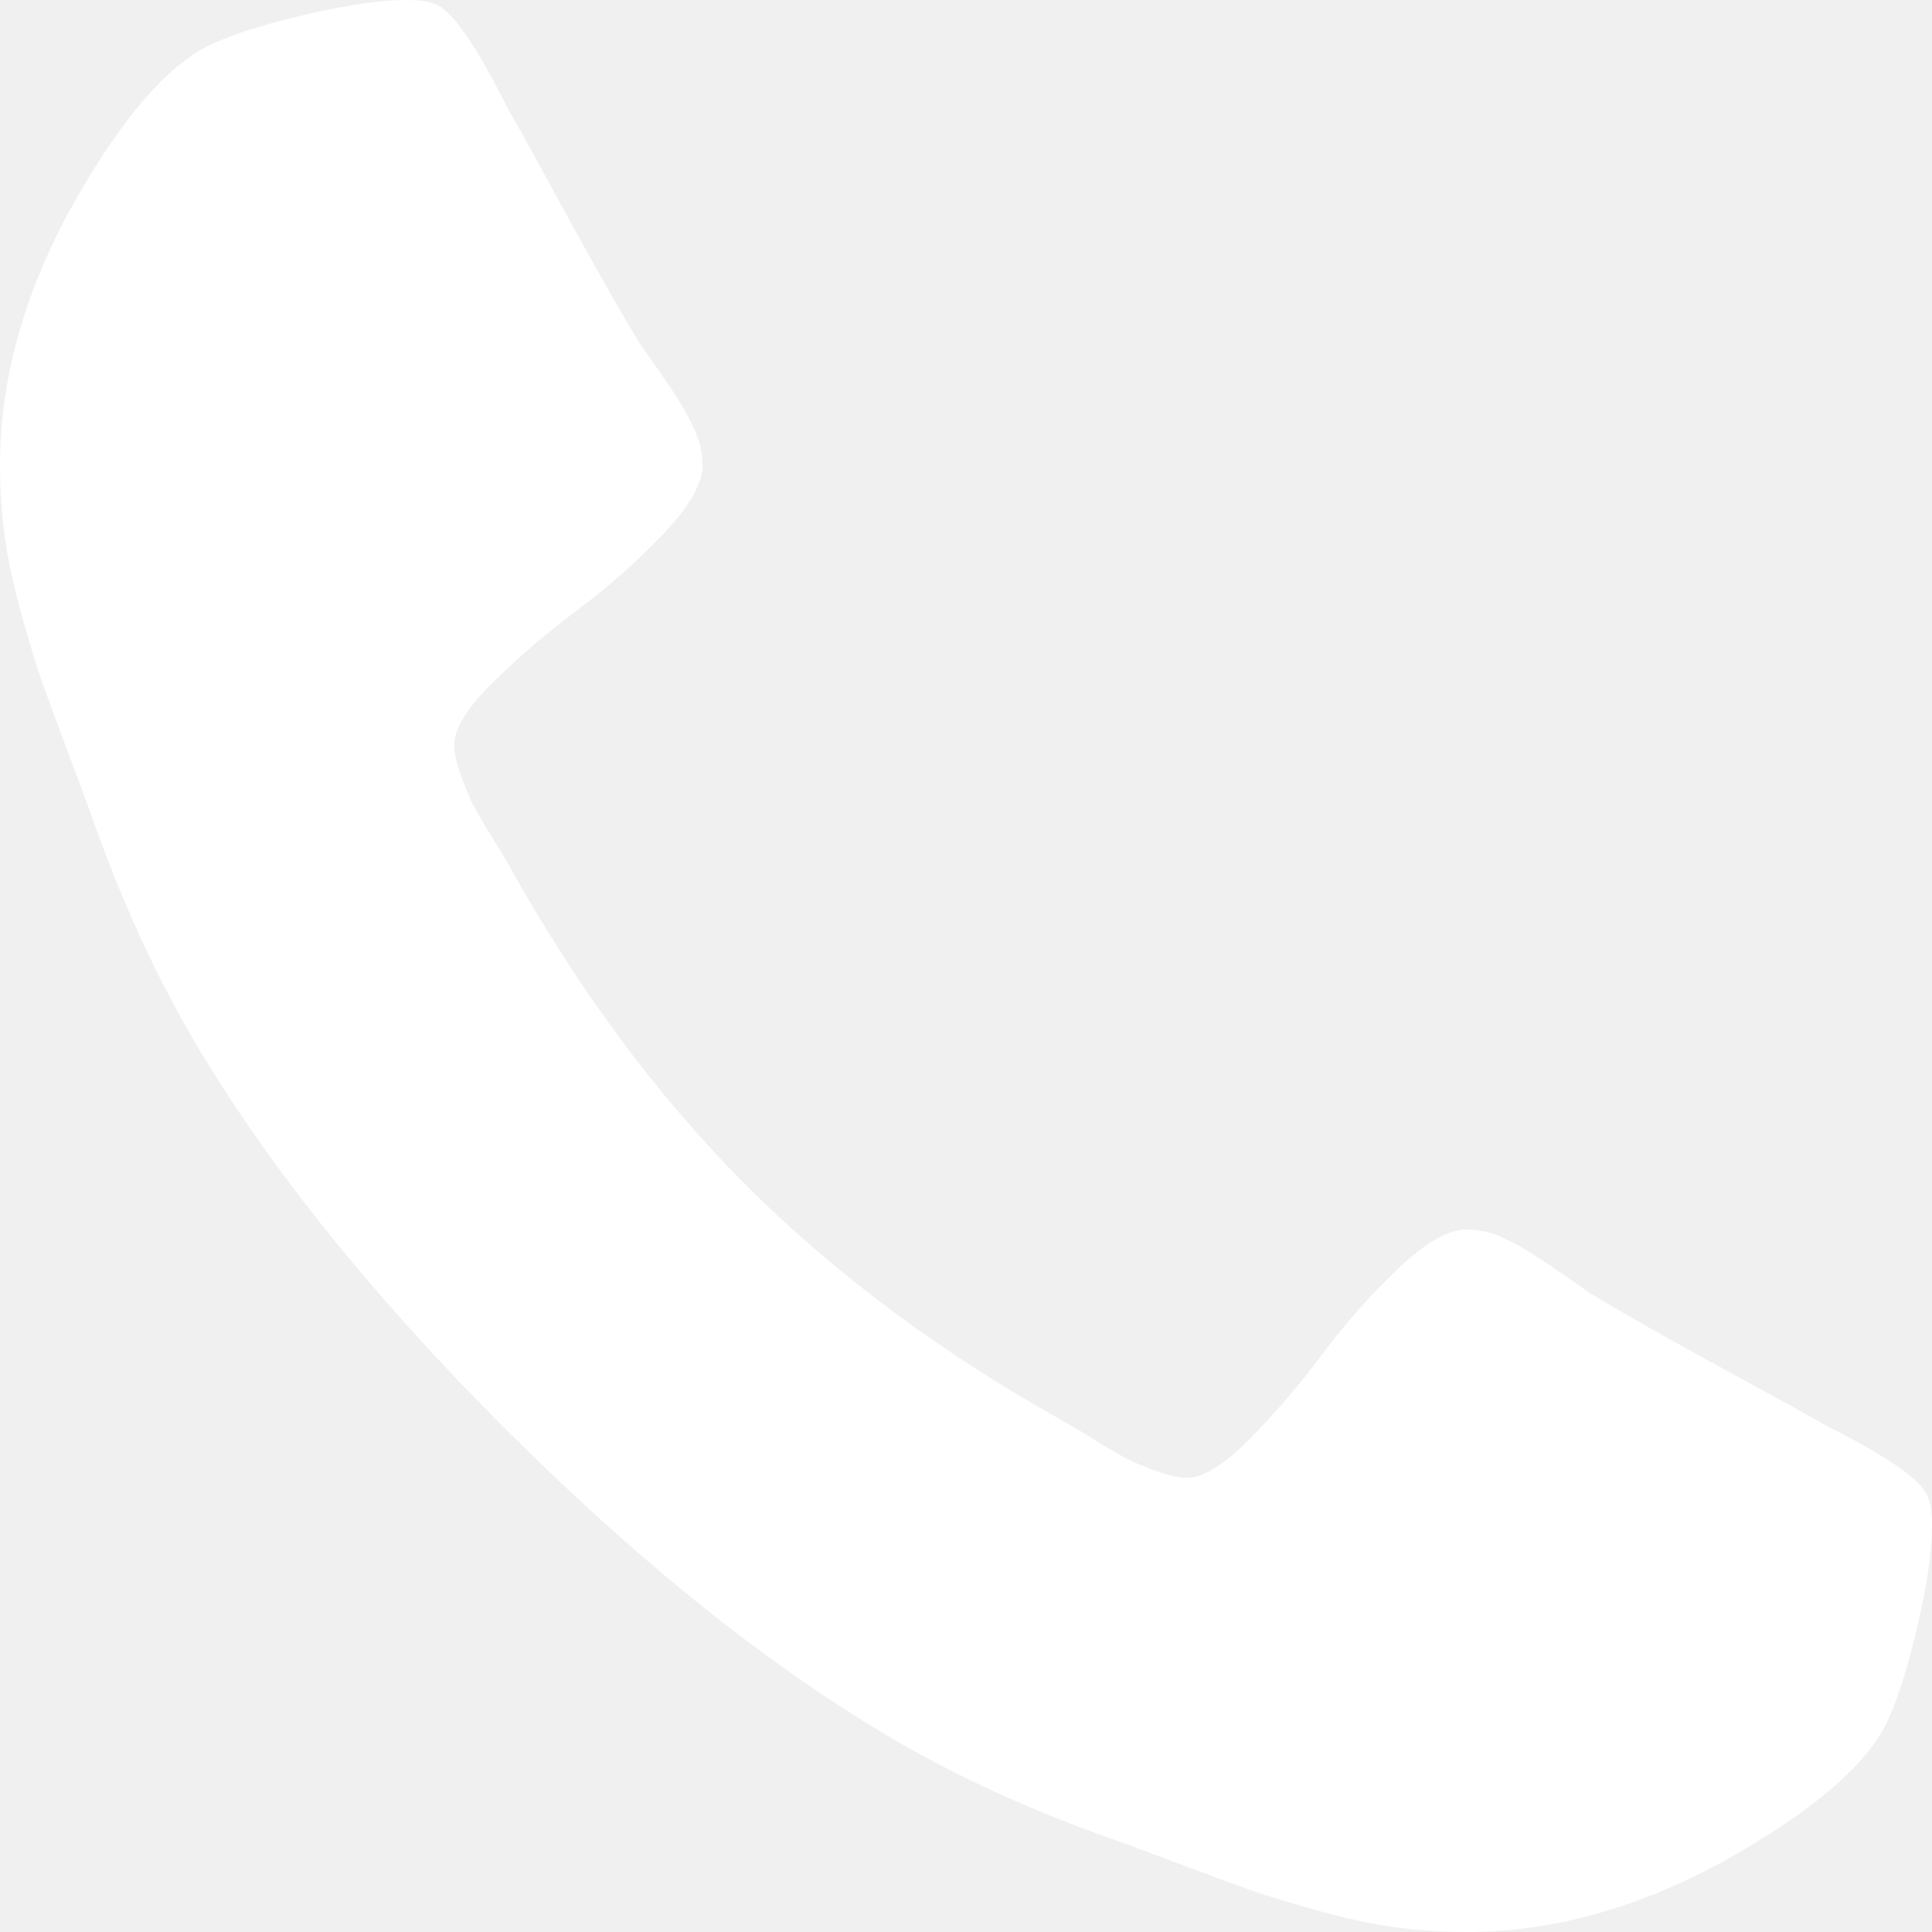
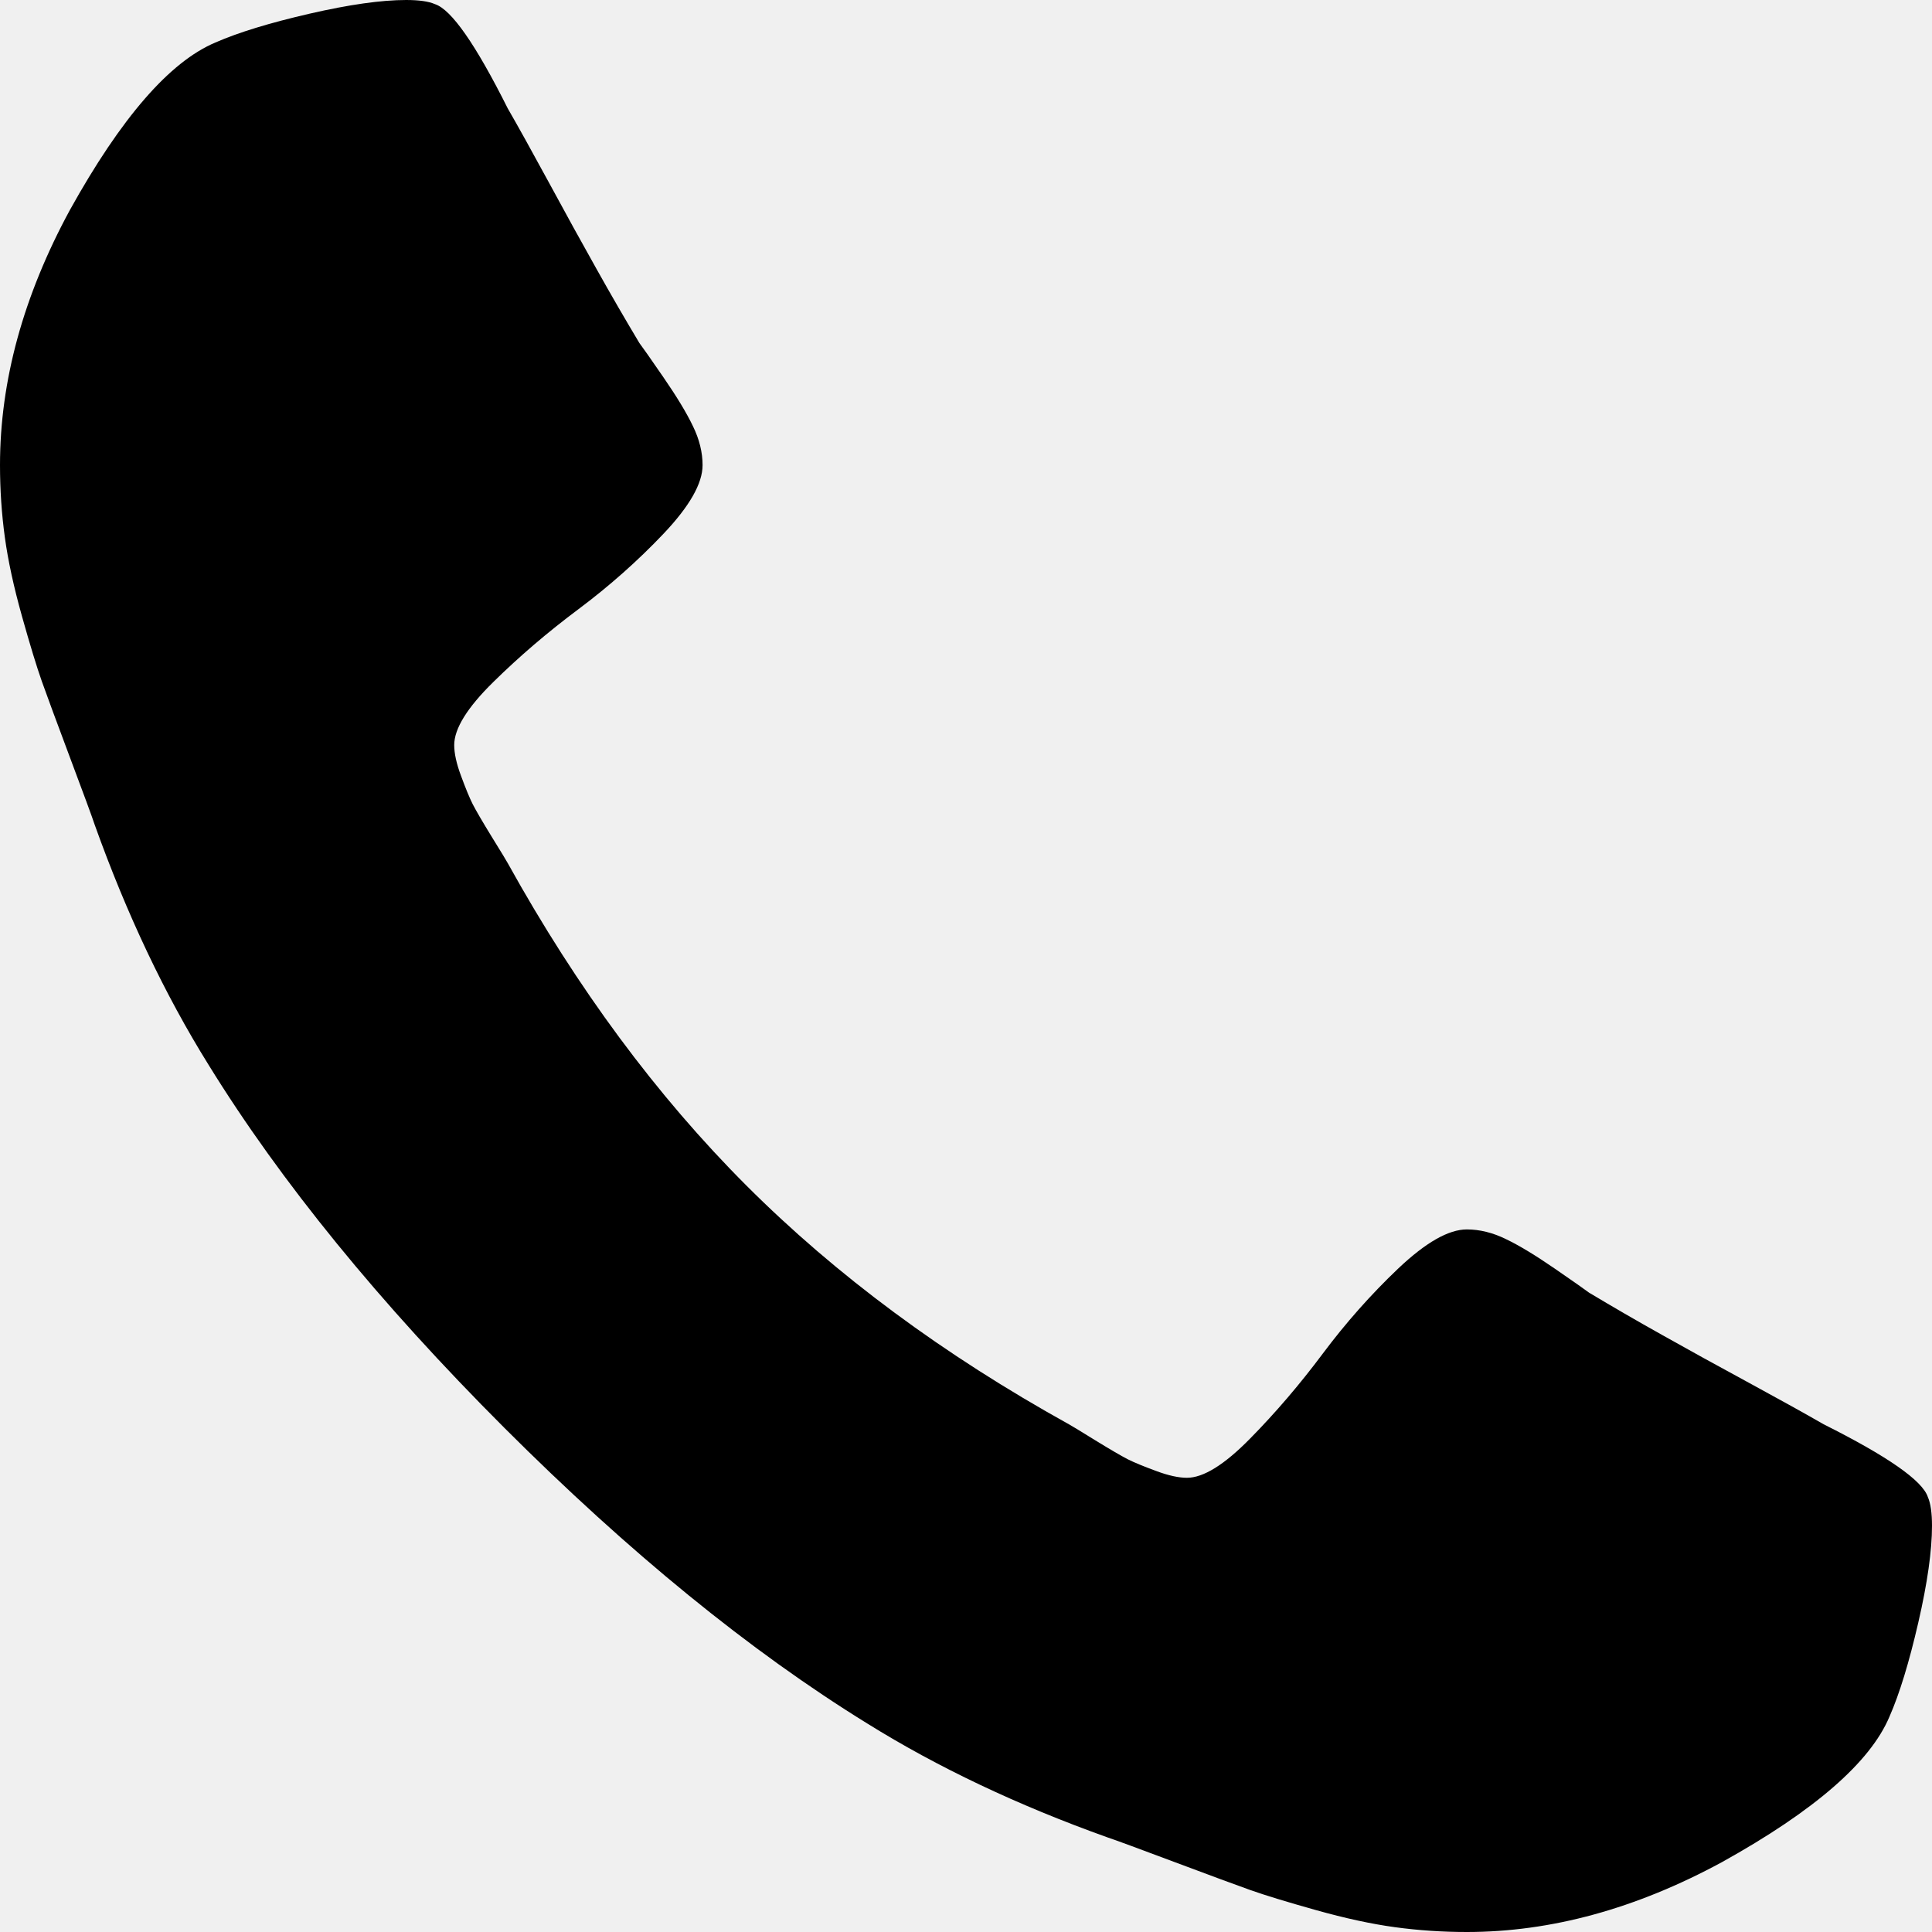
- <svg xmlns="http://www.w3.org/2000/svg" width="20px" height="20px" viewBox="0 0 20 20" version="1.1">
+ <svg xmlns="http://www.w3.org/2000/svg" viewBox="0 0 20 20" version="1.1">
  <defs />
-   <g id="Supply" stroke="none" stroke-width="1" fill="none" fill-rule="evenodd">
-     <g id="phone" fill-rule="nonzero" fill="#FFFFFF">
+   <g id="Supply" stroke="none" stroke-width="1" fill-rule="evenodd">
+     <g id="phone" fill-rule="nonzero">
      <path d="M20,4.205 C20,3.949 19.953,3.615 19.858,3.203 C19.763,2.791 19.664,2.467 19.56,2.23 C19.361,1.757 18.783,1.255 17.827,0.724 C16.937,0.241 16.056,0 15.185,0 C14.929,0 14.68,0.017 14.439,0.05 C14.197,0.083 13.925,0.142 13.622,0.227 C13.319,0.312 13.094,0.381 12.947,0.433 C12.801,0.485 12.538,0.582 12.159,0.724 C11.78,0.866 11.548,0.952 11.463,0.98 C10.535,1.312 9.706,1.705 8.977,2.159 C7.765,2.907 6.513,3.928 5.22,5.22 C3.928,6.513 2.907,7.765 2.159,8.977 C1.705,9.706 1.312,10.535 0.98,11.463 C0.952,11.548 0.866,11.78 0.724,12.159 C0.582,12.538 0.485,12.801 0.433,12.947 C0.381,13.094 0.312,13.319 0.227,13.622 C0.142,13.925 0.083,14.197 0.05,14.439 C0.017,14.68 0,14.929 0,15.185 C0,16.056 0.241,16.937 0.724,17.827 C1.255,18.783 1.757,19.361 2.23,19.56 C2.467,19.664 2.791,19.763 3.203,19.858 C3.615,19.953 3.949,20 4.205,20 C4.337,20 4.437,19.986 4.503,19.957 C4.673,19.901 4.924,19.541 5.256,18.878 C5.36,18.698 5.502,18.442 5.682,18.111 C5.862,17.779 6.027,17.479 6.179,17.209 C6.33,16.939 6.477,16.686 6.619,16.449 C6.648,16.411 6.731,16.293 6.868,16.094 C7.005,15.895 7.107,15.727 7.173,15.589 C7.24,15.452 7.273,15.317 7.273,15.185 C7.273,14.995 7.138,14.759 6.868,14.474 C6.598,14.19 6.304,13.93 5.987,13.693 C5.67,13.456 5.376,13.205 5.107,12.94 C4.837,12.675 4.702,12.457 4.702,12.287 C4.702,12.202 4.725,12.095 4.773,11.967 C4.82,11.839 4.86,11.742 4.893,11.676 C4.927,11.61 4.993,11.496 5.092,11.335 C5.192,11.174 5.246,11.084 5.256,11.065 C5.975,9.768 6.799,8.655 7.727,7.727 C8.655,6.799 9.768,5.975 11.065,5.256 C11.084,5.246 11.174,5.192 11.335,5.092 C11.496,4.993 11.61,4.927 11.676,4.893 C11.742,4.86 11.839,4.82 11.967,4.773 C12.095,4.725 12.202,4.702 12.287,4.702 C12.457,4.702 12.675,4.837 12.94,5.107 C13.205,5.376 13.456,5.67 13.693,5.987 C13.93,6.304 14.19,6.598 14.474,6.868 C14.759,7.138 14.995,7.273 15.185,7.273 C15.317,7.273 15.452,7.24 15.589,7.173 C15.727,7.107 15.895,7.005 16.094,6.868 C16.293,6.731 16.411,6.648 16.449,6.619 C16.686,6.477 16.939,6.33 17.209,6.179 C17.479,6.027 17.779,5.862 18.111,5.682 C18.442,5.502 18.698,5.36 18.878,5.256 C19.541,4.924 19.901,4.673 19.957,4.503 C19.986,4.437 20,4.337 20,4.205 Z" id="path3017" transform="translate(10, 10) rotate(-90) translate(-10, -10) " />
    </g>
  </g>
</svg>
